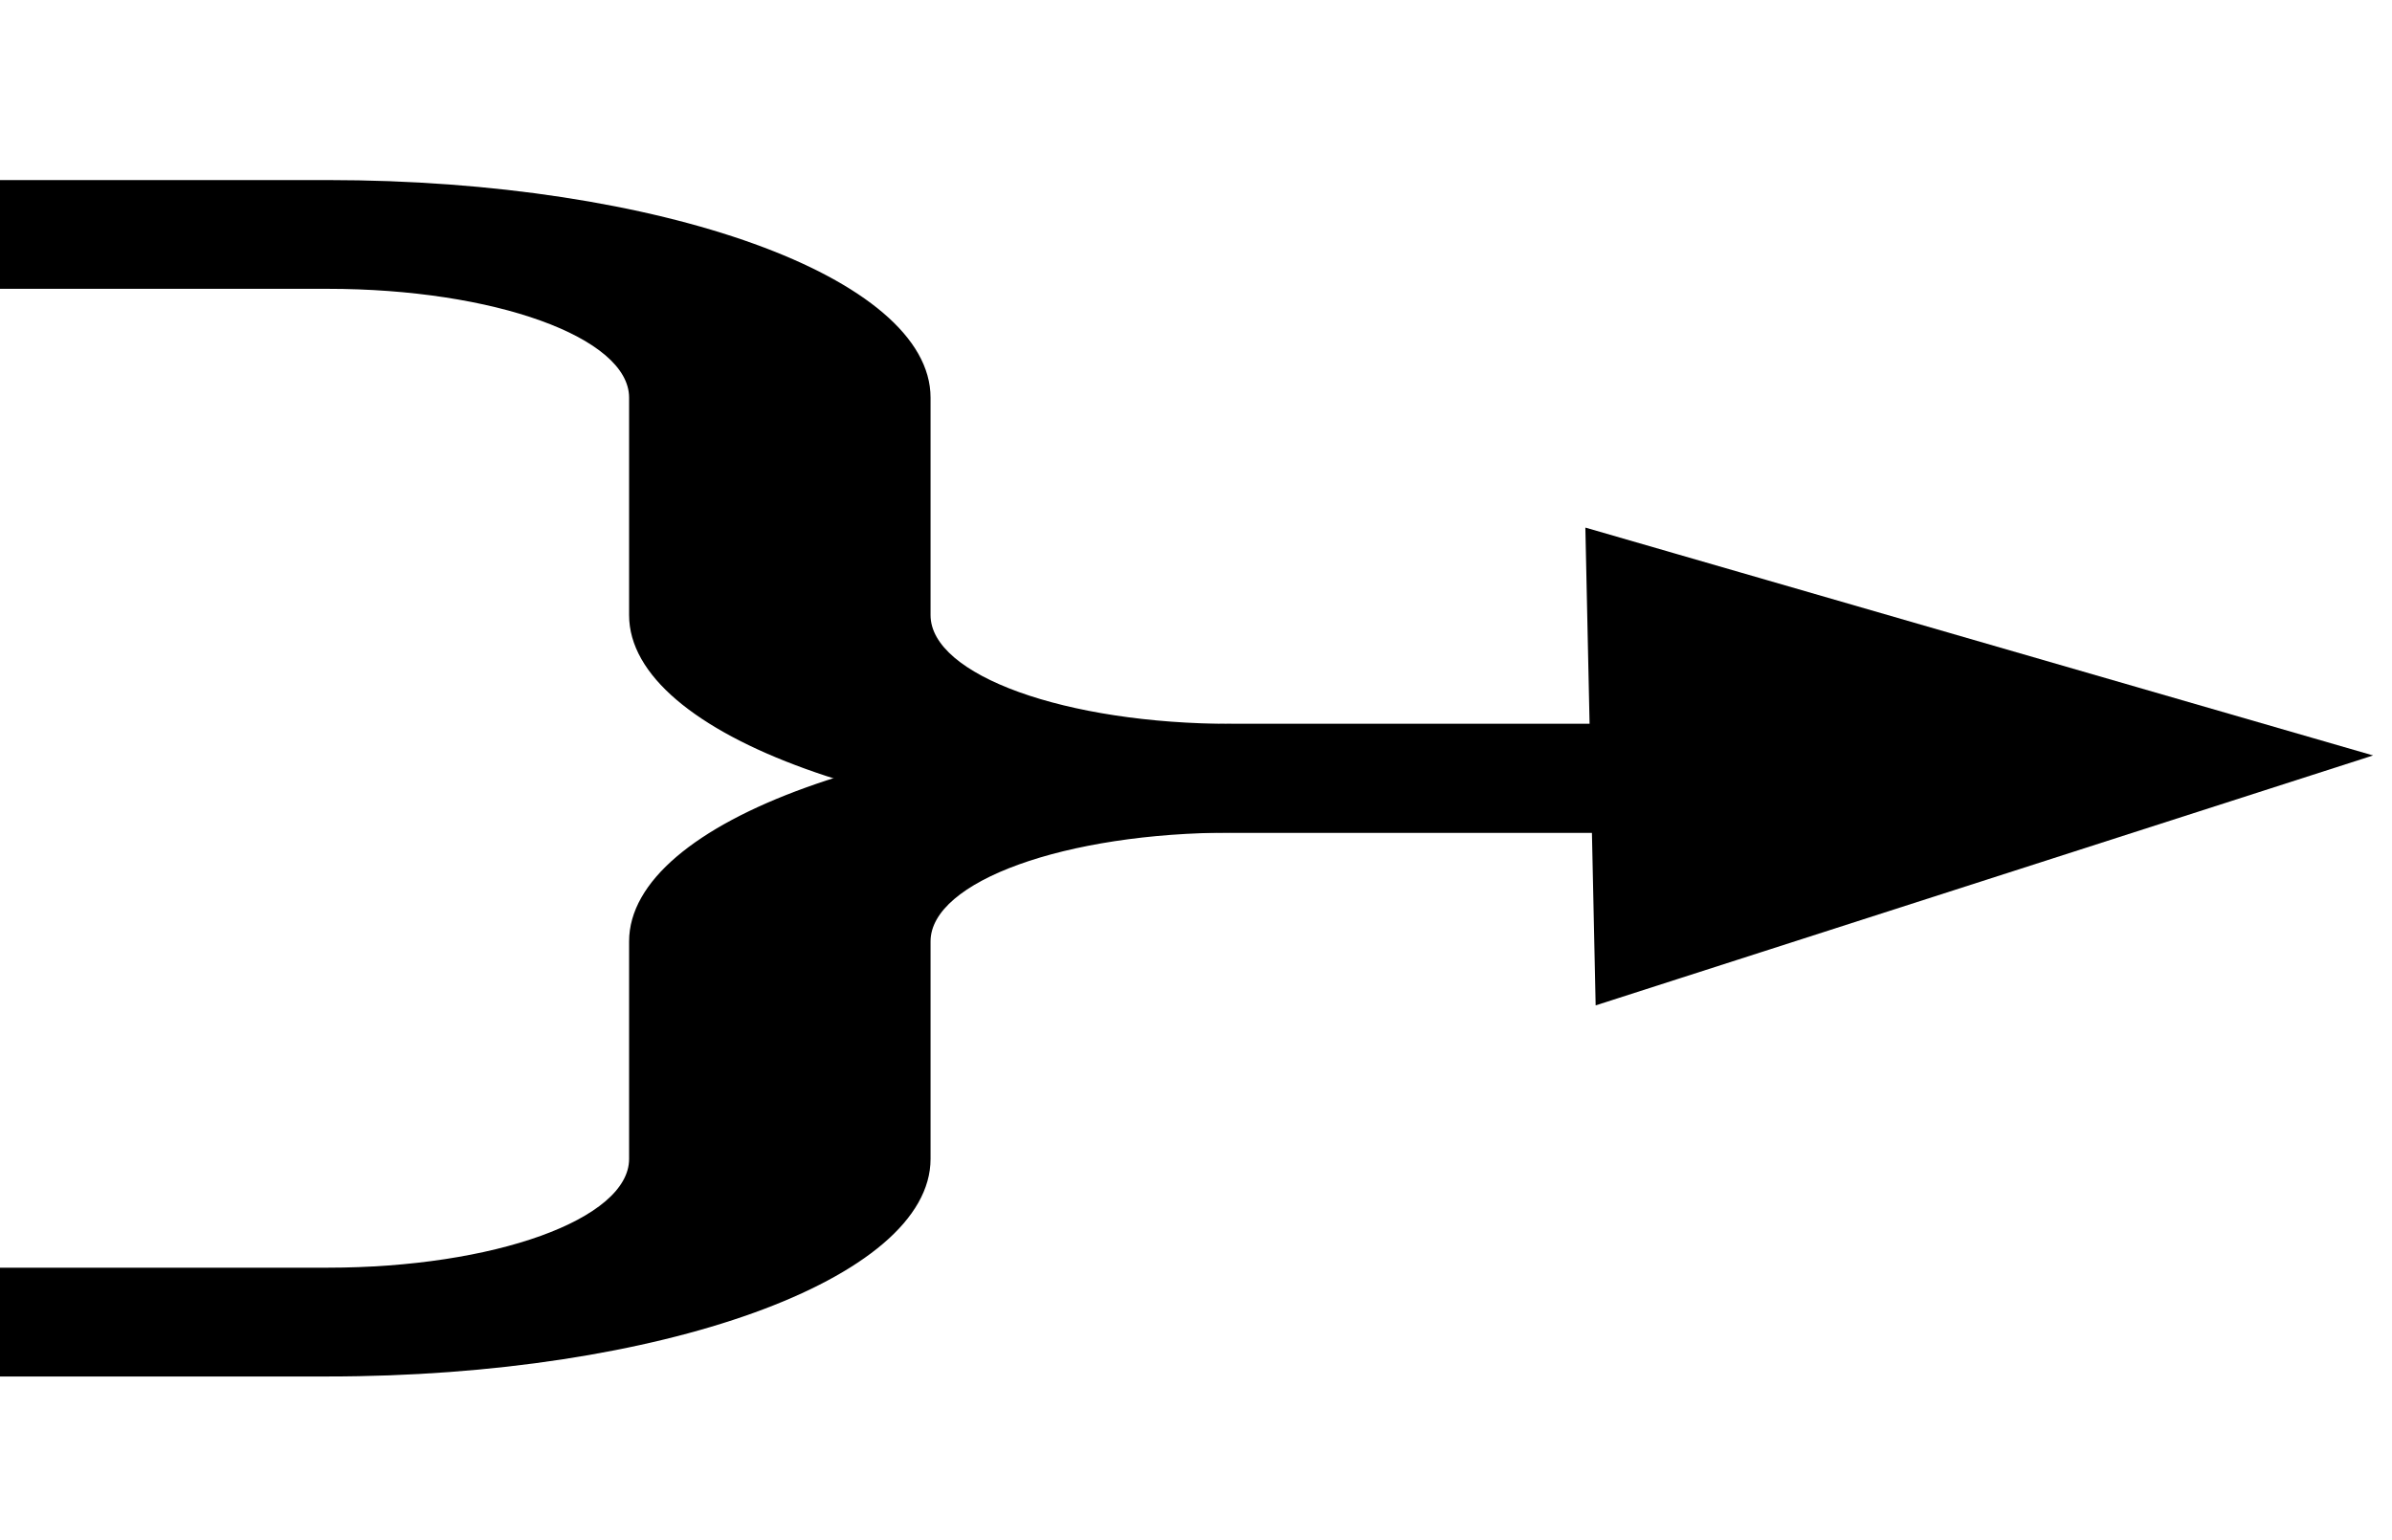
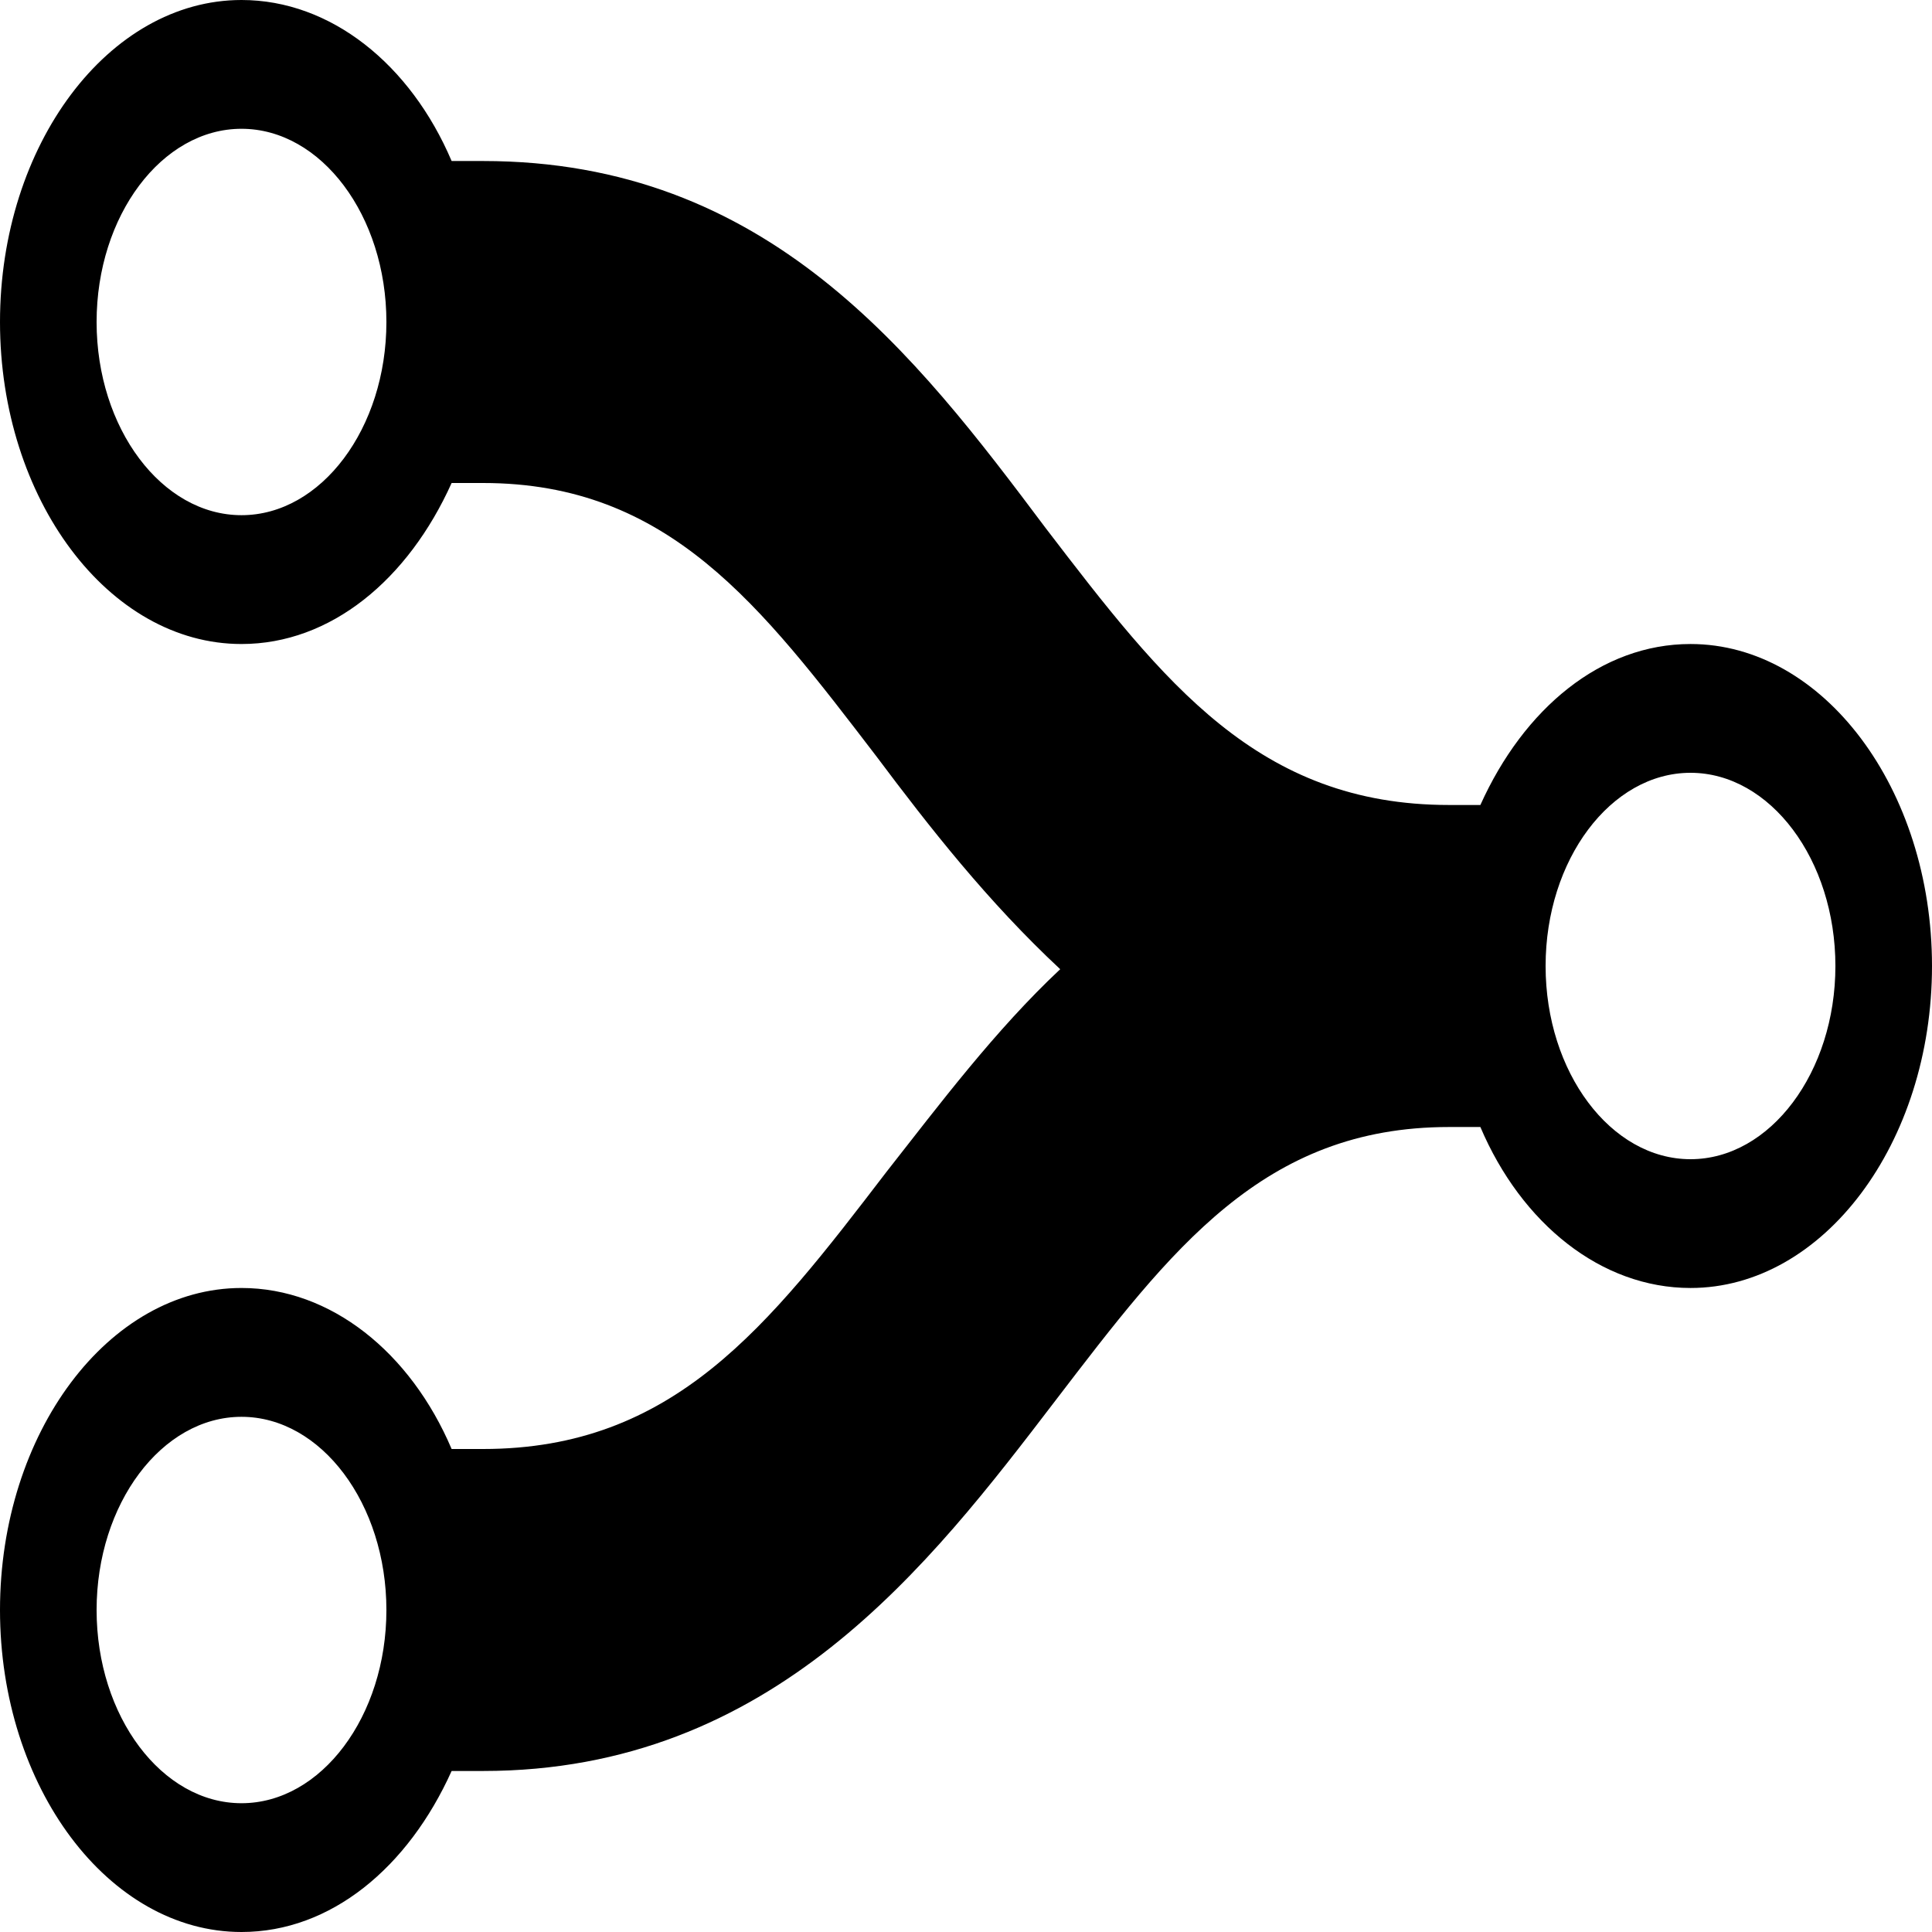
- <svg xmlns="http://www.w3.org/2000/svg" width="73px" height="47px" viewBox="0 0 73 47" version="1.1">
+ <svg xmlns="http://www.w3.org/2000/svg" width="50px" height="50px" viewBox="0 0 50 50" version="1.1">
  <defs />
  <g id="Page-1" stroke="none" stroke-width="1" fill="none" fill-rule="evenodd">
-     <g id="join" transform="translate(17, 23.5) rotate(180) translate(-17, -23.5) translate(-37, -0)" fill="#000000">
-       <g id="Page-1" transform="translate(0, 0)">
-         <g id="join2">
-           <g id="Page-1">
-             <g id="join2">
-               <g id="Page-1">
-                 <g id="Shape-+-Shape-2" transform="translate(15, 0)">
-                   <path d="M46.002,8.301 L64.402,8.301 L64.402,13.281 L92.003,6.641 L64.402,0 L64.402,4.98 L46.002,4.98 C35.84,4.98 27.601,7.954 27.601,11.621 L27.601,18.261 C27.601,20.096 23.484,21.582 18.401,21.582 L4.6,21.582 C2.061,21.582 0,22.325 0,23.242 C0,24.158 2.061,24.902 4.6,24.902 L4.6,24.902 L18.401,24.902 C28.562,24.902 36.801,21.929 36.801,18.261 L36.801,11.621 C36.801,9.786 40.923,8.301 46.002,8.301 L46.002,8.301 L46.002,8.301 Z" id="Shape" />
-                   <path d="M46.002,29.882 L64.402,29.882 L64.402,34.863 L92.003,28.222 L64.402,21.582 L64.402,26.562 L46.002,26.562 C35.84,26.562 27.601,29.535 27.601,33.203 L27.601,39.843 C27.601,41.677 23.484,43.163 18.401,43.163 L4.6,43.163 C2.061,43.163 0,43.907 0,44.823 C0,45.74 2.061,46.484 4.6,46.484 L4.6,46.484 L18.401,46.484 C28.562,46.484 36.801,43.51 36.801,39.843 L36.801,33.203 C36.801,31.368 40.923,29.882 46.002,29.882 L46.002,29.882 L46.002,29.882 Z" id="Shape-2" transform="translate(46.00155, 34.03258) scale(1, -1) translate(-46.00155, -34.03258) " />
-                 </g>
-                 <path d="M0.631,23.908 C8.11,26.072 14.521,27.927 22,30.091 L21.721,17.126 C14.339,19.5 8.012,21.534 0.631,23.908 L0.631,23.908 L0.631,23.908 Z" id="Line-decoration-1" stroke="#000000" stroke-width="1.2" />
-               </g>
-             </g>
-           </g>
-         </g>
-       </g>
+     <g id="noun_60036" fill="#000000">
+       <path d="M0,41.667 C0,46.25 2.812,50 6.25,50 C8.562,50 10.562,48.333 11.688,45.833 L12.5,45.833 C20,45.833 24.062,40.5 27.312,36.25 C30.312,32.333 32.688,29.167 37.5,29.167 L38.312,29.167 C39.375,31.667 41.438,33.333 43.75,33.333 C47.188,33.333 50,29.583 50,25 C50,20.417 47.188,16.667 43.75,16.667 C41.438,16.667 39.438,18.333 38.312,20.833 L37.5,20.833 C32.562,20.833 30.125,17.667 27.062,13.667 C23.688,9.167 19.875,4.167 12.5,4.167 L11.688,4.167 C10.625,1.667 8.562,0 6.25,0 C2.812,0 0,3.75 0,8.333 C0,12.917 2.812,16.667 6.25,16.667 C8.562,16.667 10.562,15 11.688,12.5 L12.5,12.5 C17.312,12.5 19.688,15.667 22.688,19.583 C24.062,21.417 25.562,23.333 27.438,25.083 C25.75,26.667 24.312,28.583 22.938,30.333 C19.875,34.333 17.438,37.5 12.5,37.5 L11.688,37.5 C10.625,35 8.562,33.333 6.25,33.333 C2.812,33.333 0,37.083 0,41.667 L0,41.667 Z M10,8.333 C10,11.083 8.312,13.333 6.25,13.333 C4.188,13.333 2.5,11.083 2.5,8.333 C2.5,5.583 4.188,3.333 6.25,3.333 C8.312,3.333 10,5.583 10,8.333 L10,8.333 Z M40,25 C40,22.25 41.688,20 43.75,20 C45.812,20 47.5,22.25 47.5,25 C47.5,27.75 45.812,30 43.75,30 C41.688,30 40,27.75 40,25 L40,25 Z M2.5,41.667 C2.5,38.917 4.188,36.667 6.25,36.667 C8.312,36.667 10,38.917 10,41.667 C10,44.417 8.312,46.667 6.25,46.667 C4.188,46.667 2.5,44.417 2.5,41.667 L2.5,41.667 Z" id="merge" />
    </g>
  </g>
</svg>
